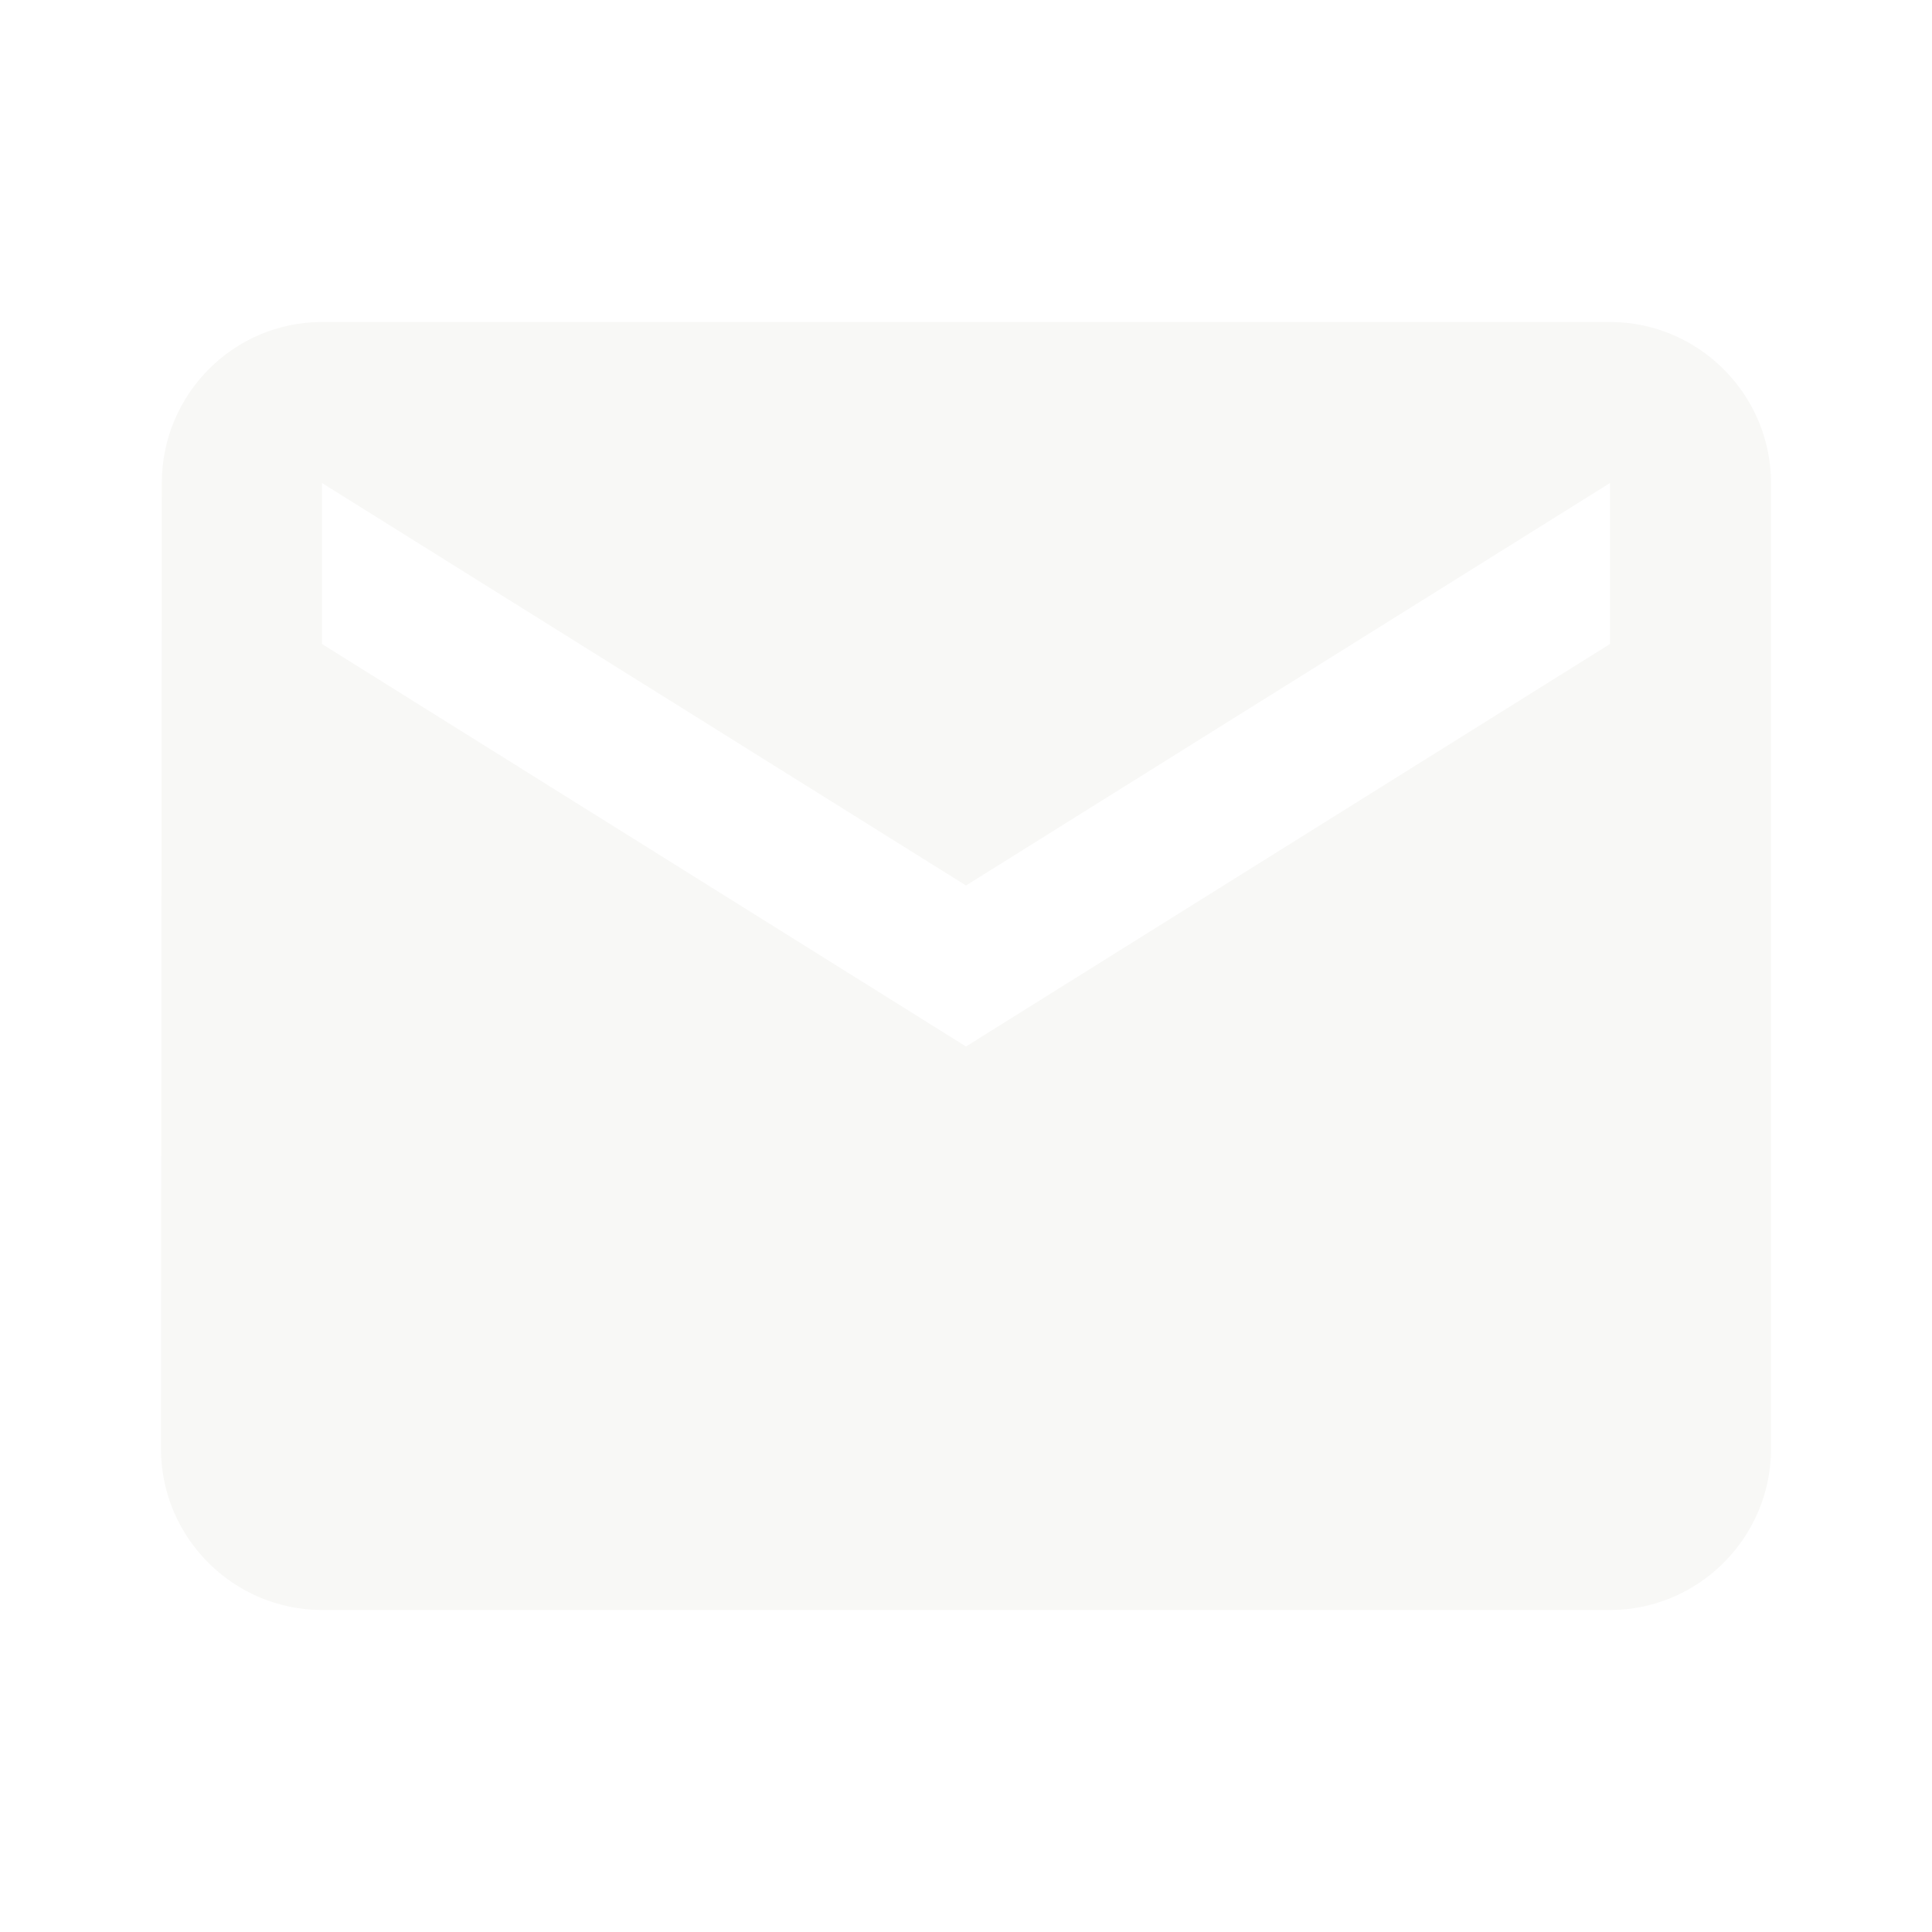
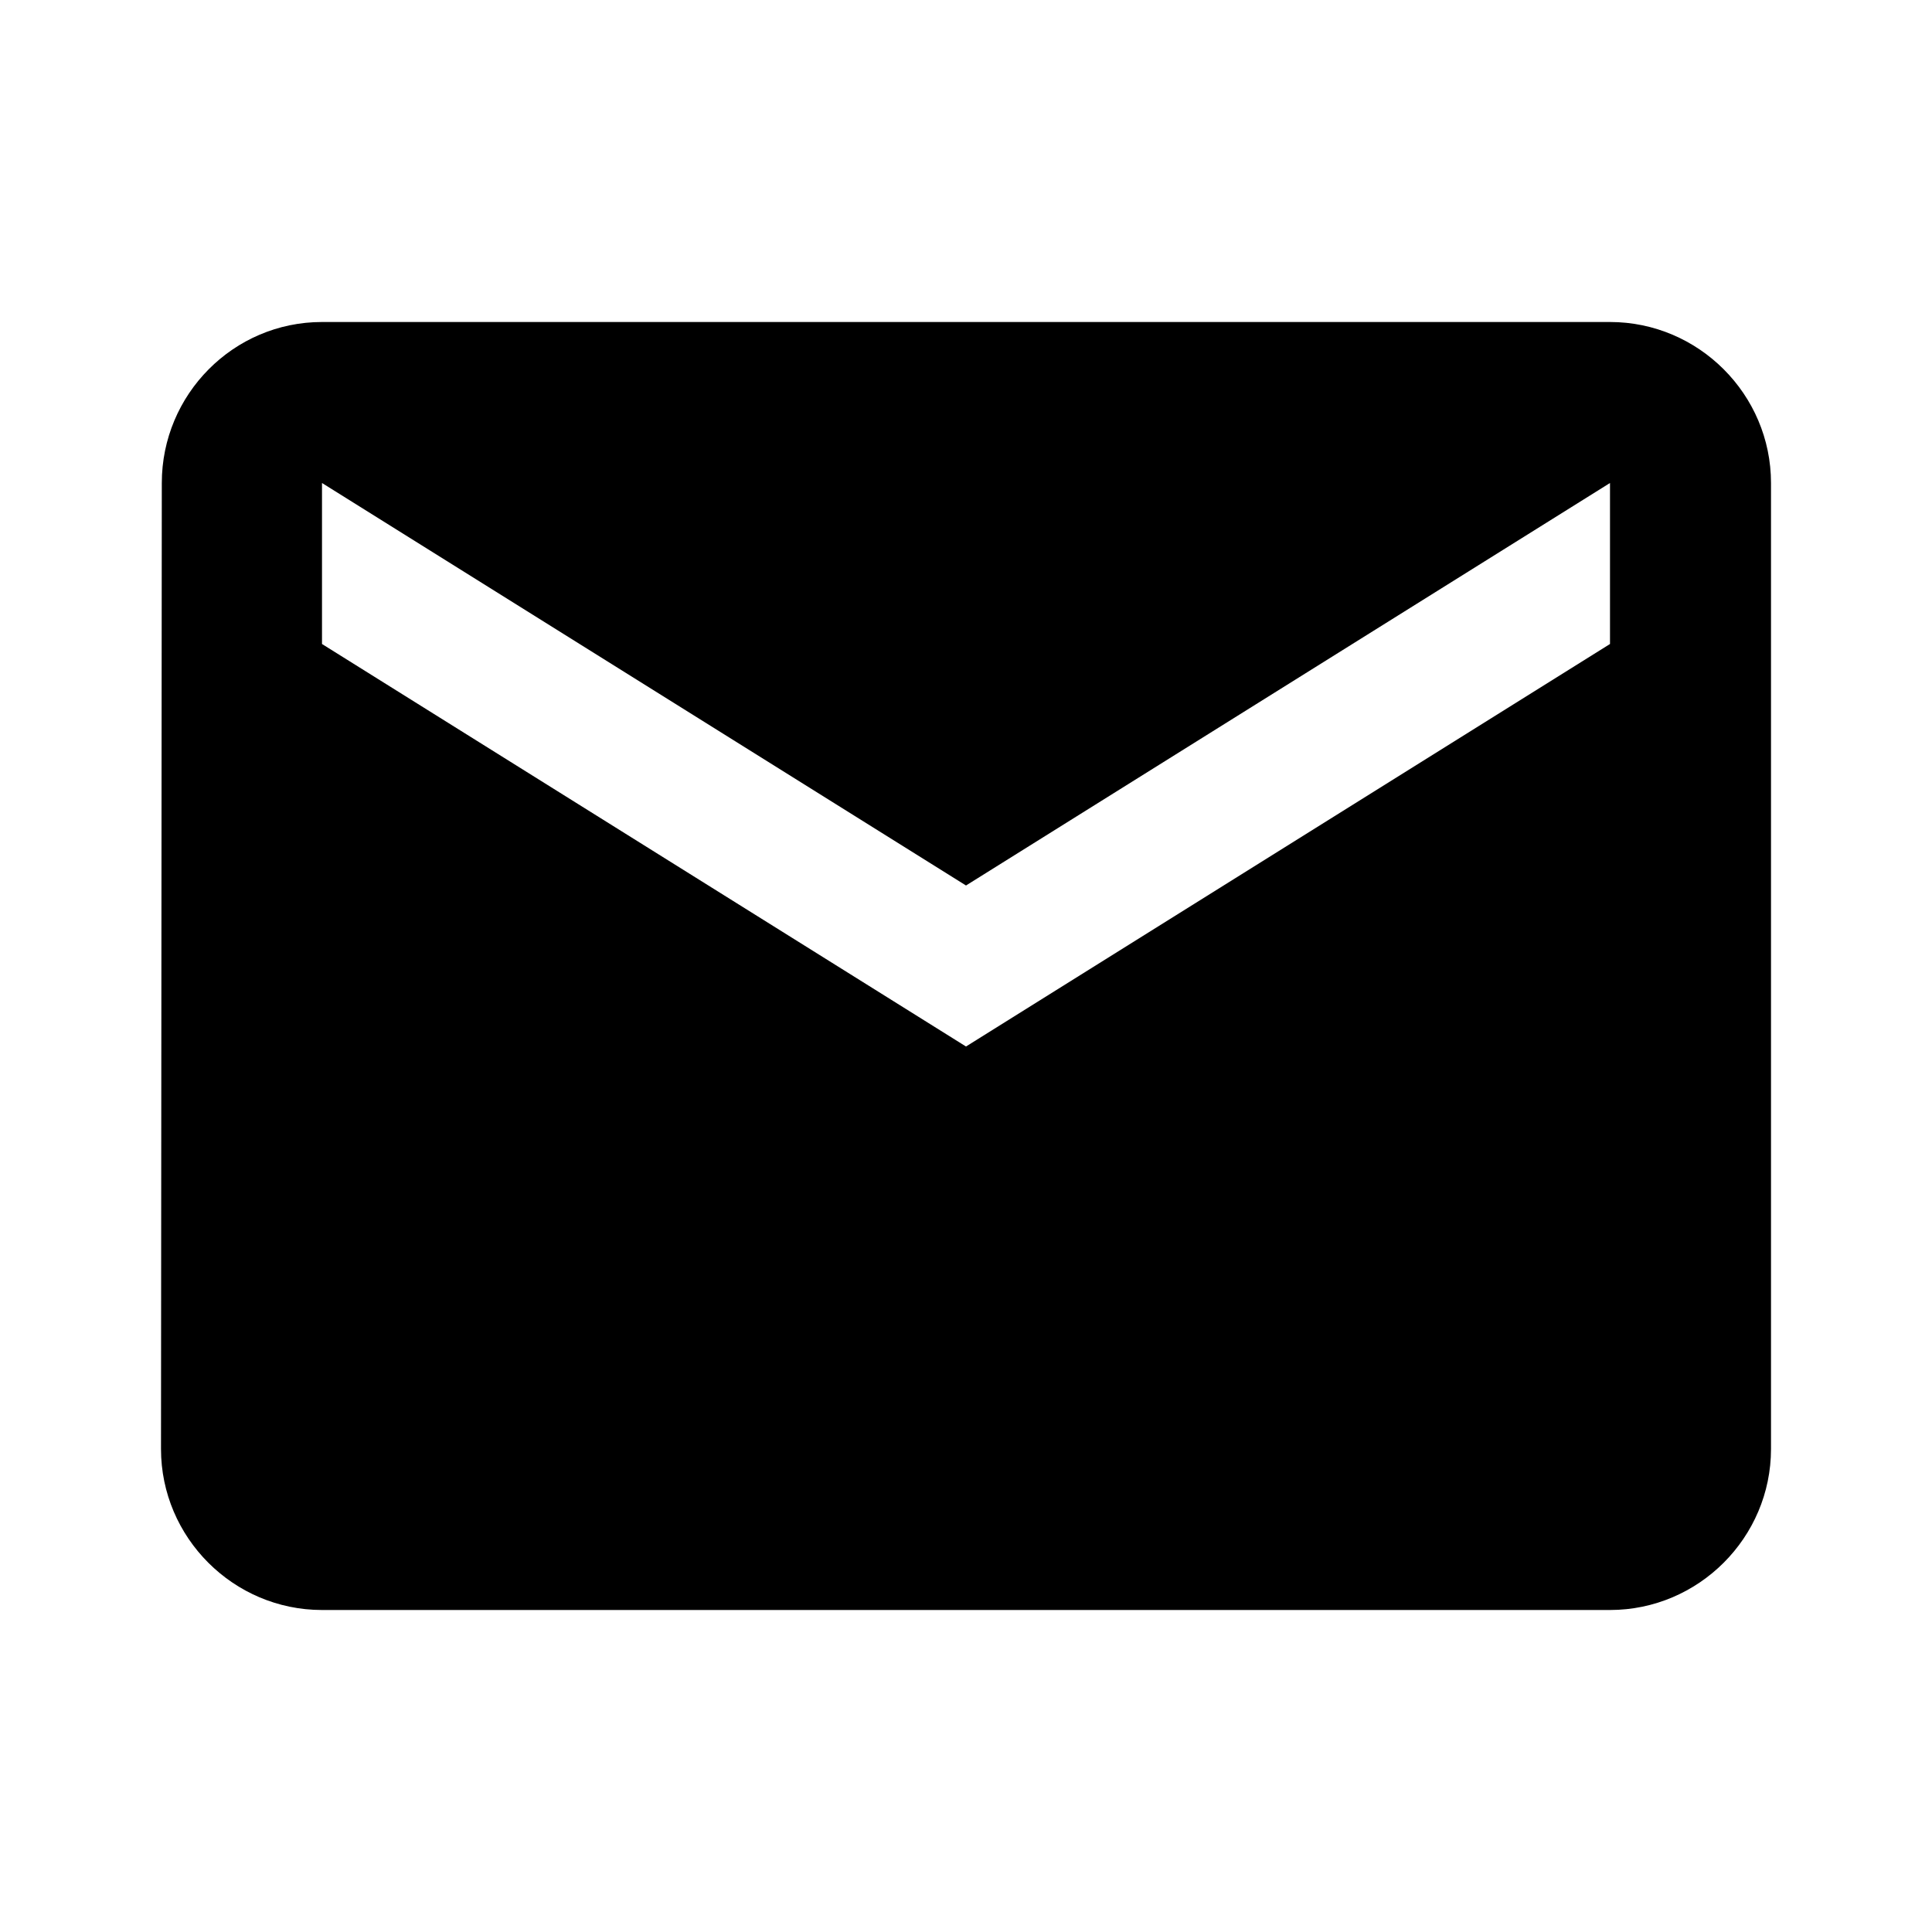
- <svg xmlns="http://www.w3.org/2000/svg" width="1em" height="1em" viewBox="0 0 24 24">
+ <svg xmlns="http://www.w3.org/2000/svg" width="1em" height="1em" viewBox="0 0 24 24" fill="#000000">
  <path d="M0 0h24v24H0z" fill="none" />
-   <path fill="#f8f8f6" d="M20 4H4c-1.1 0-1.99.9-1.99 2L2 18c0 1.1.9 2 2 2h16c1.1 0 2-.9 2-2V6c0-1.1-.9-2-2-2m0 4l-8 5l-8-5V6l8 5l8-5z" />
+   <path d="M20 4H4c-1.1 0-1.99.9-1.99 2L2 18c0 1.1.9 2 2 2h16c1.1 0 2-.9 2-2V6c0-1.1-.9-2-2-2m0 4l-8 5l-8-5V6l8 5l8-5z" />
</svg>
